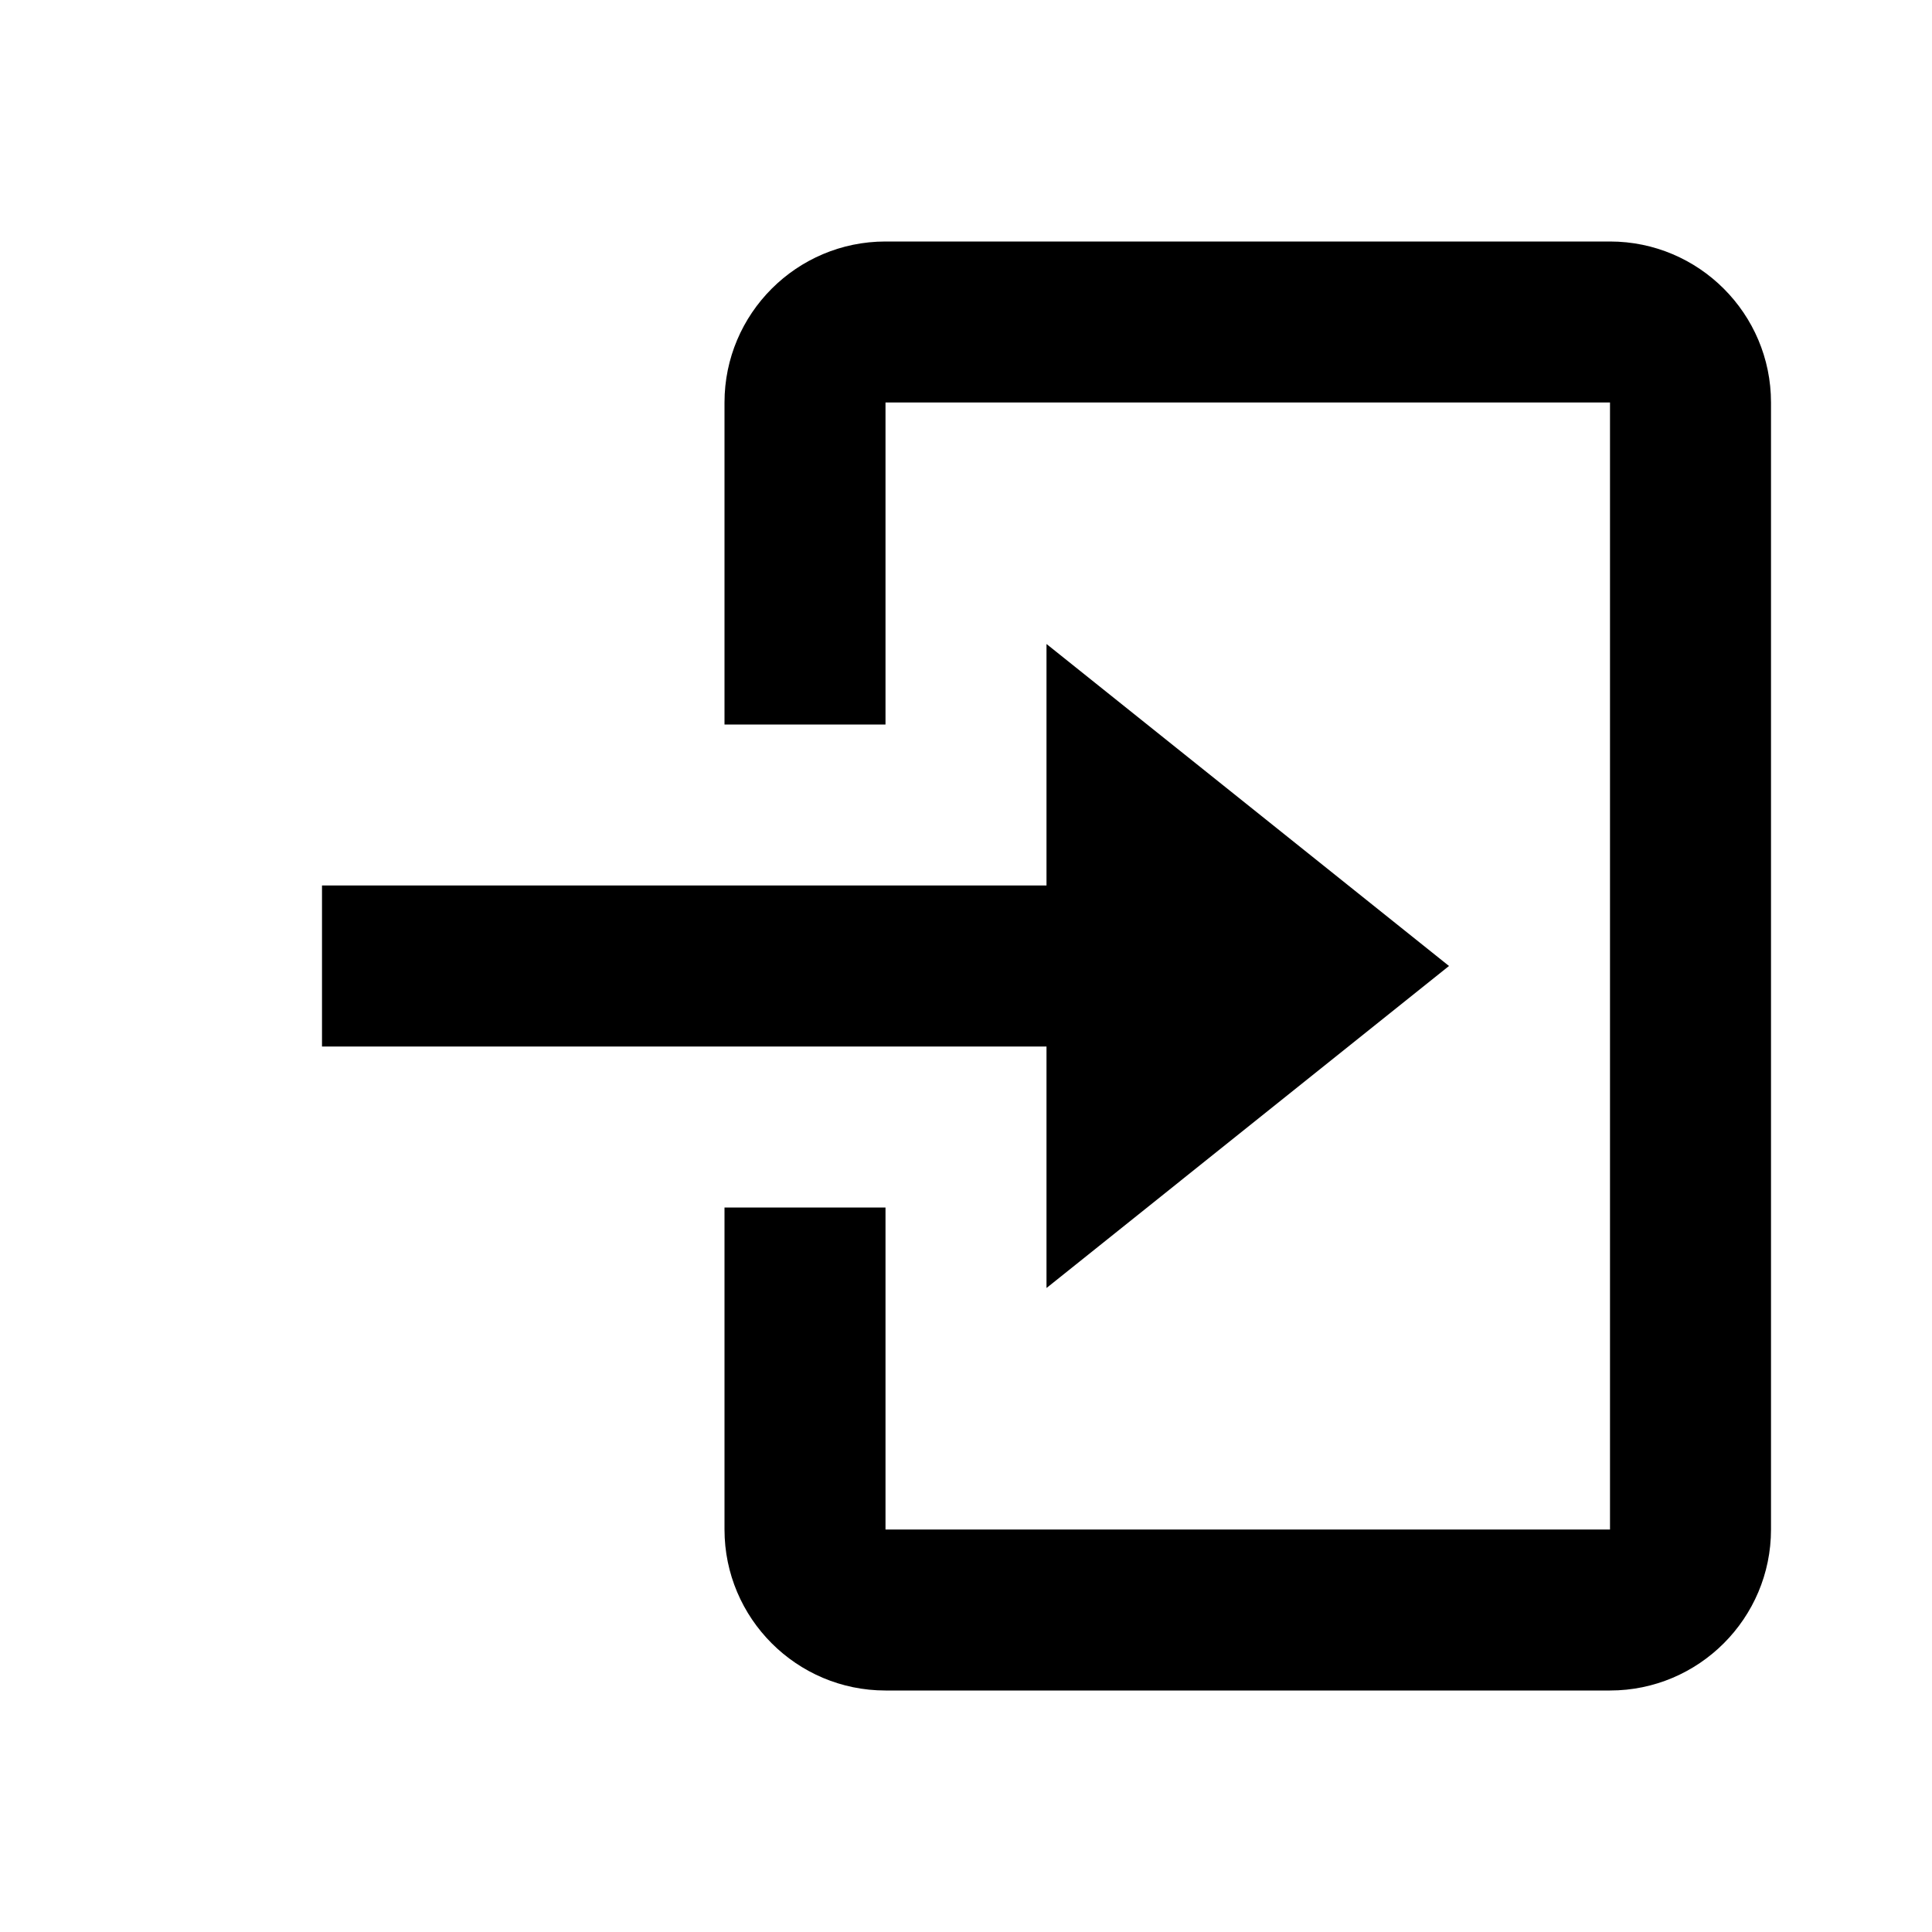
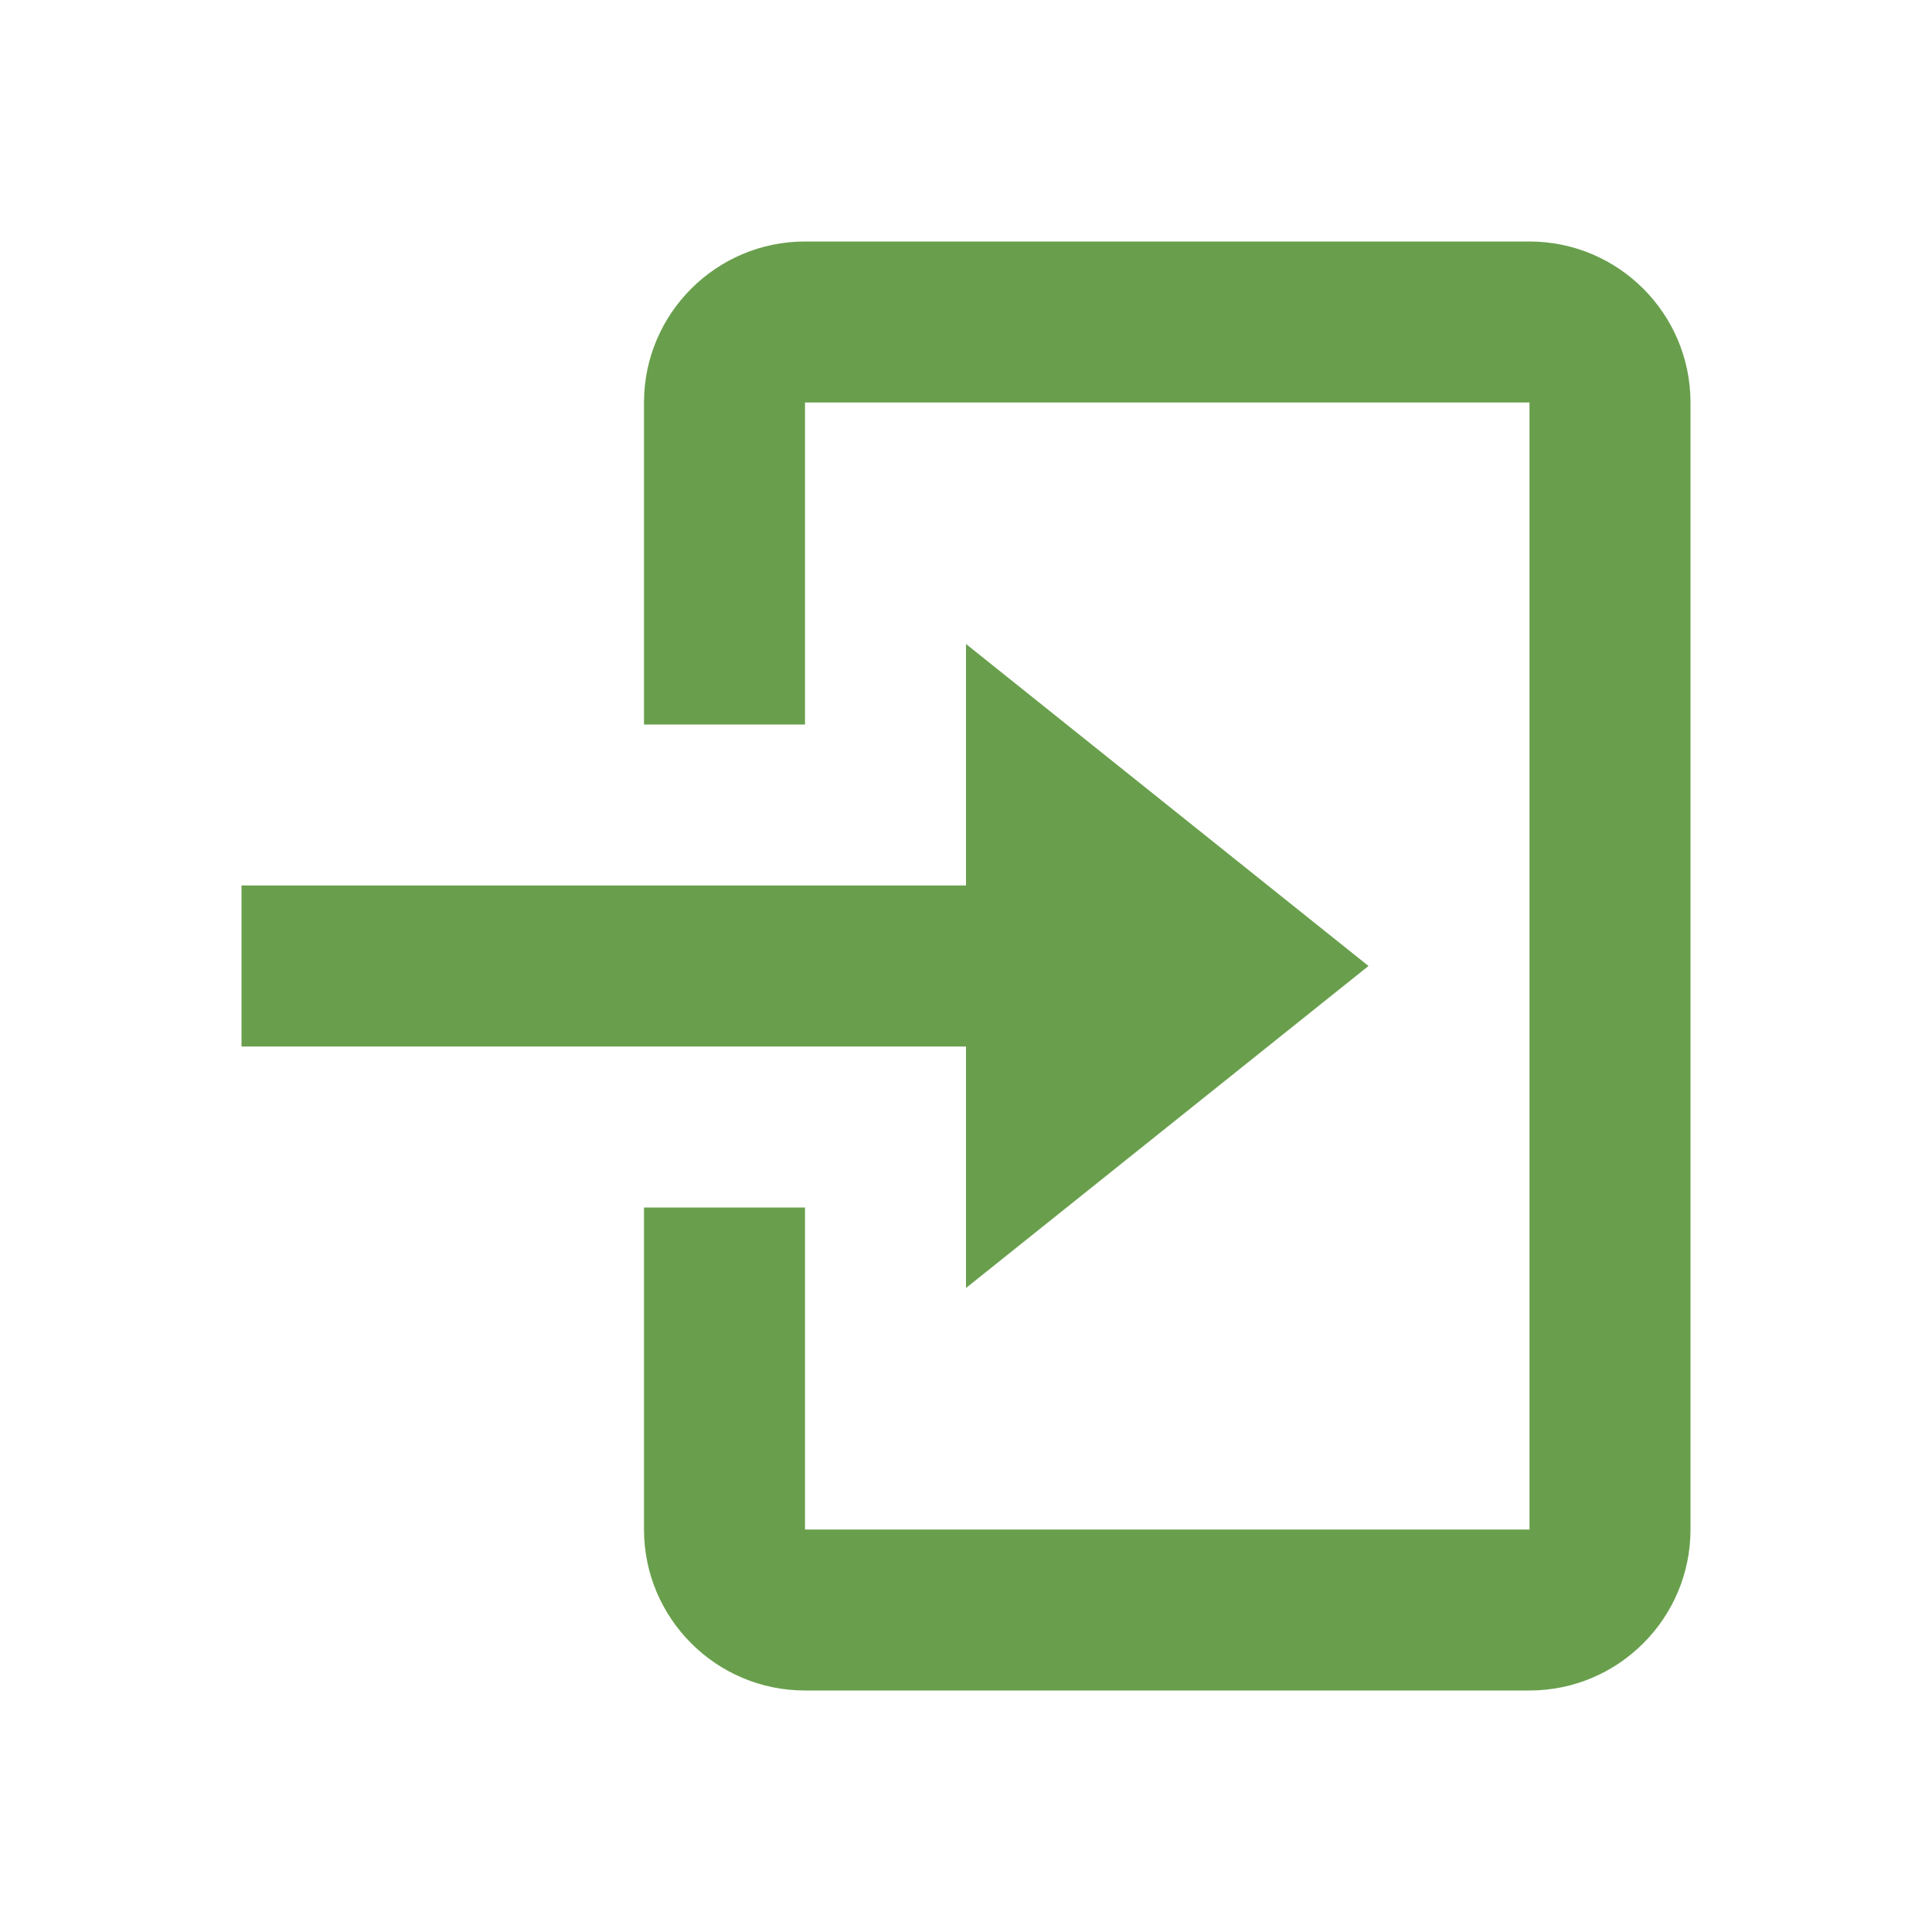
- <svg xmlns="http://www.w3.org/2000/svg" width="24px" height="24px" viewBox="0 0 24 24">
+ <svg xmlns="http://www.w3.org/2000/svg" viewBox="1 0 24 24" fill="#699f4c" width="24px" height="24px">
  <path d="M 13 16 L 18 12 L 13 8 V 11 H 4 V 13 H 13 Z" />
  <path d="M 20 3 H 11 C 9.897 3 9 3.897 9 5 V 9 H 11 V 5 H 20 V 19 H 11 V 15 H 9 V 19 C 9 20.103 9.897 21 11 21 H 20 C 21.103 21 22 20.103 22 19 V 5 C 22 3.897 21.103 3 20 3 Z" />
</svg>
